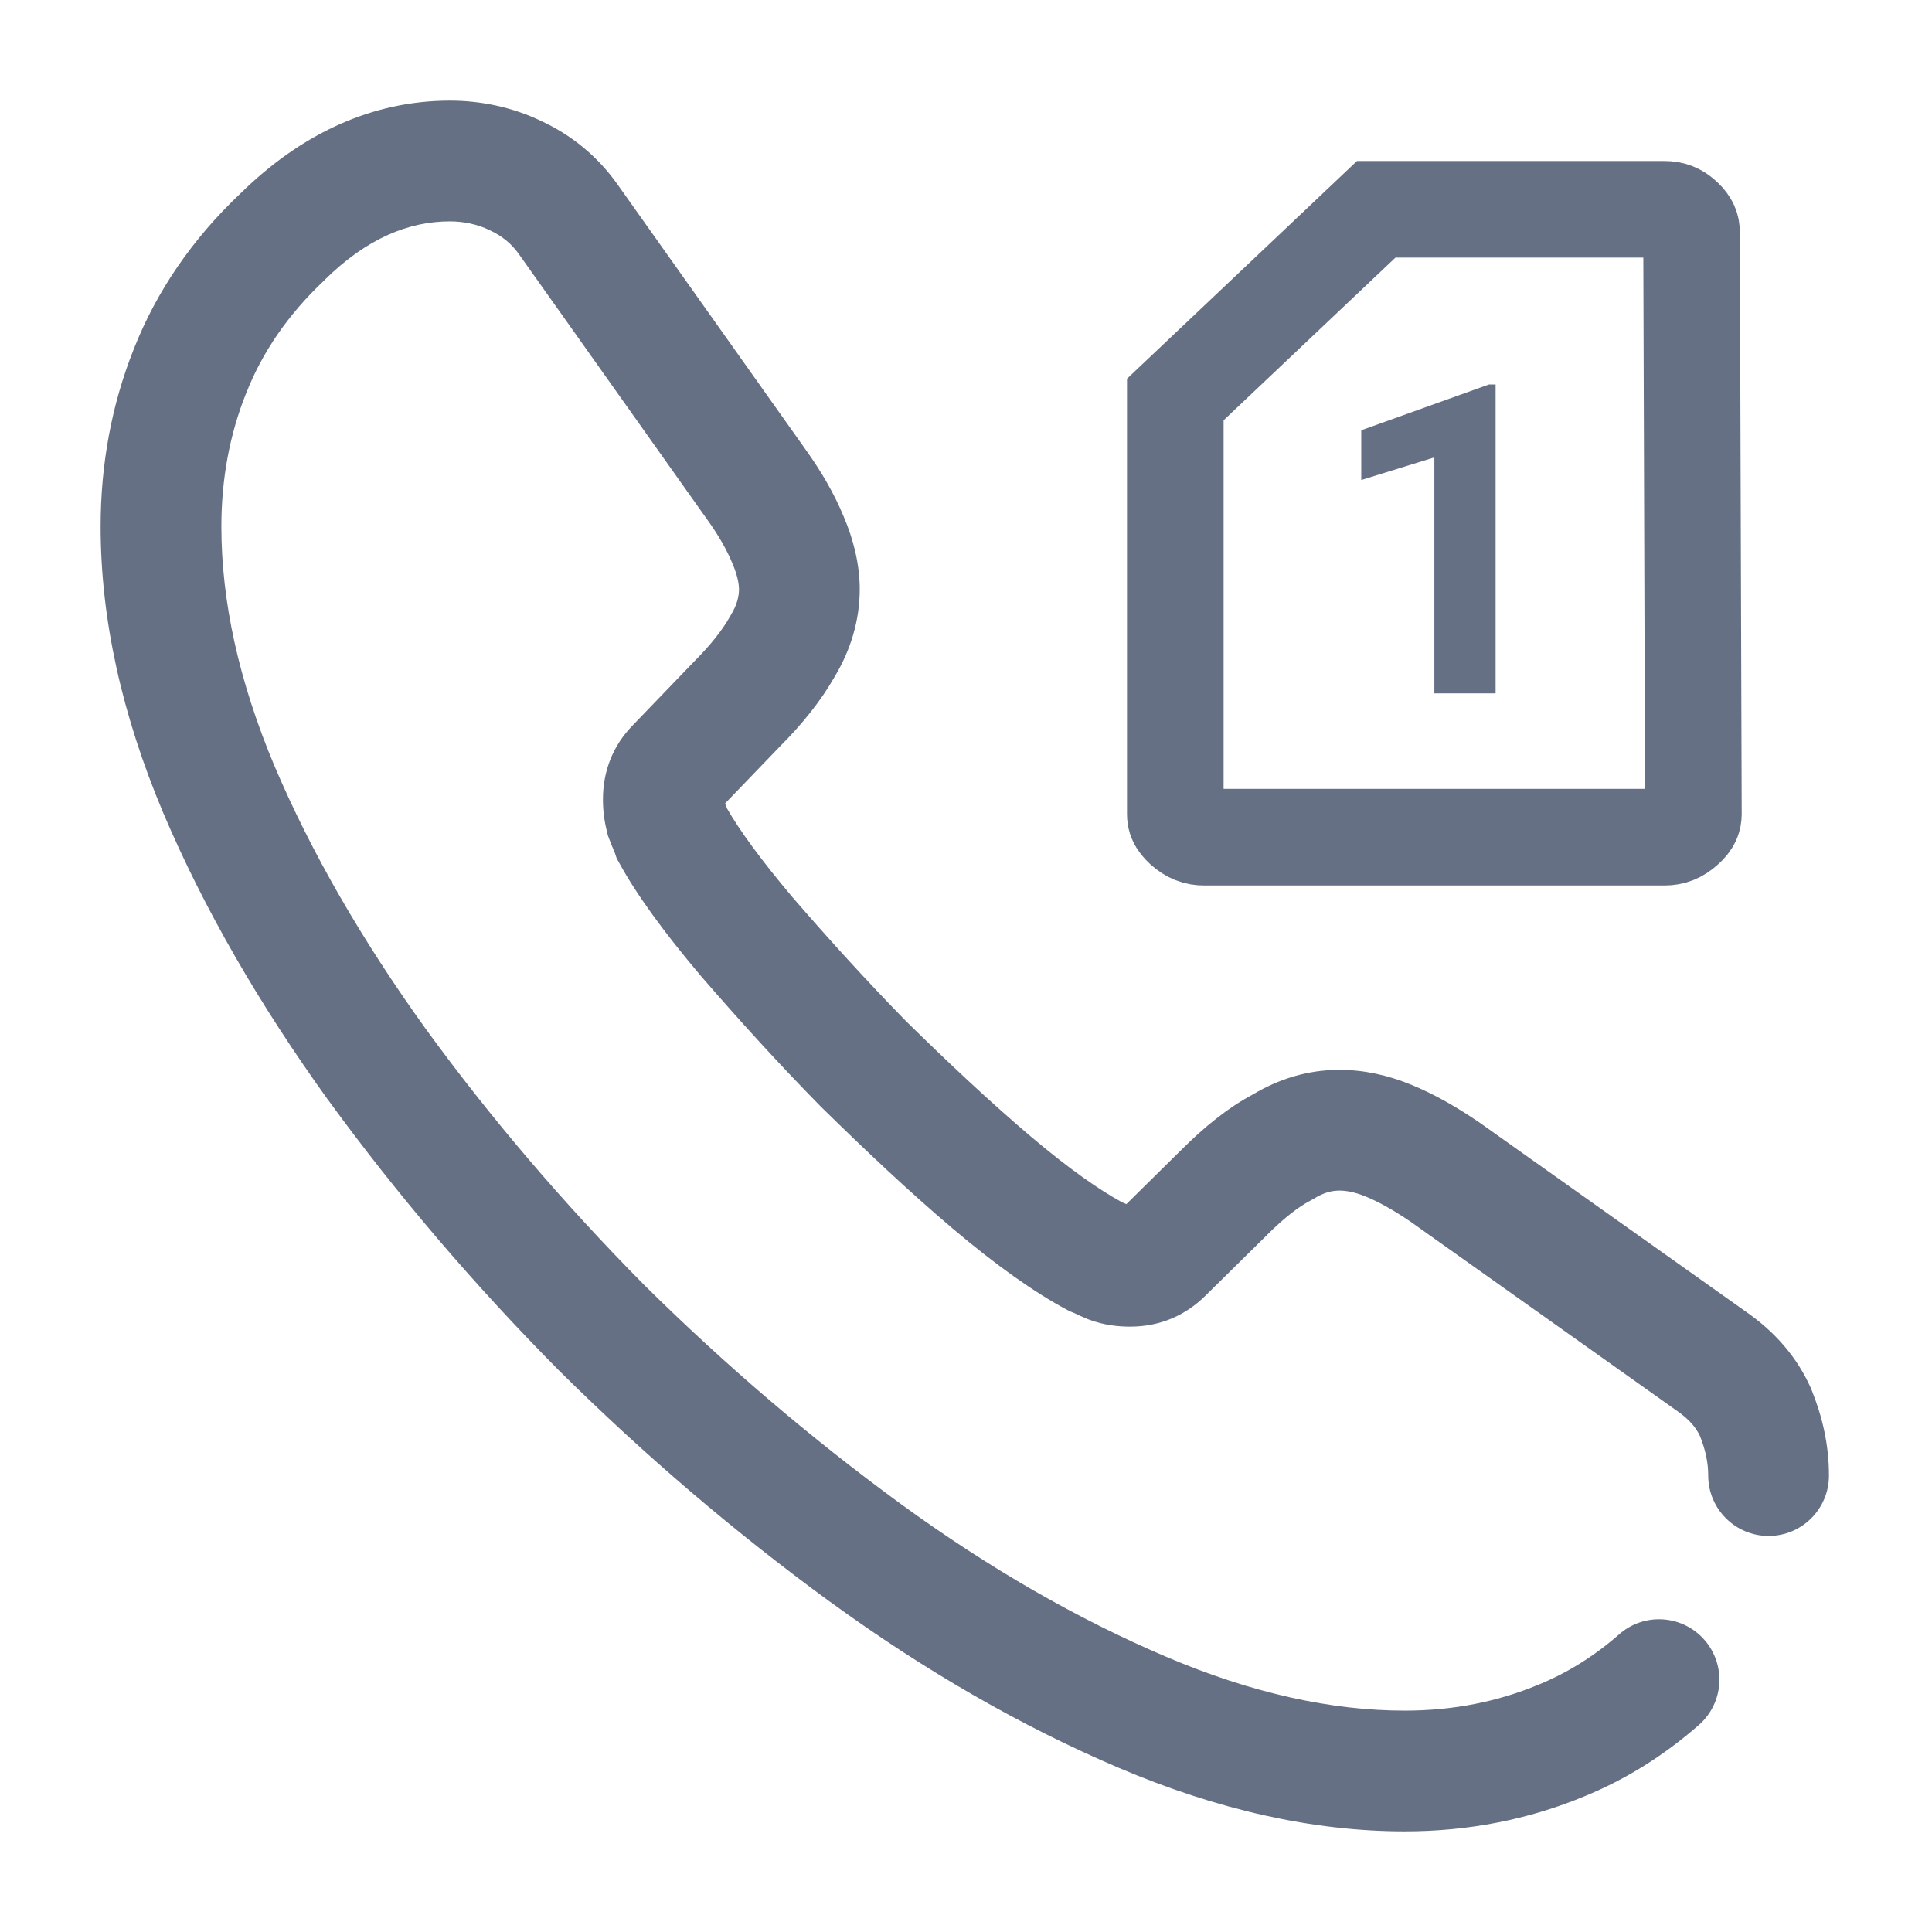
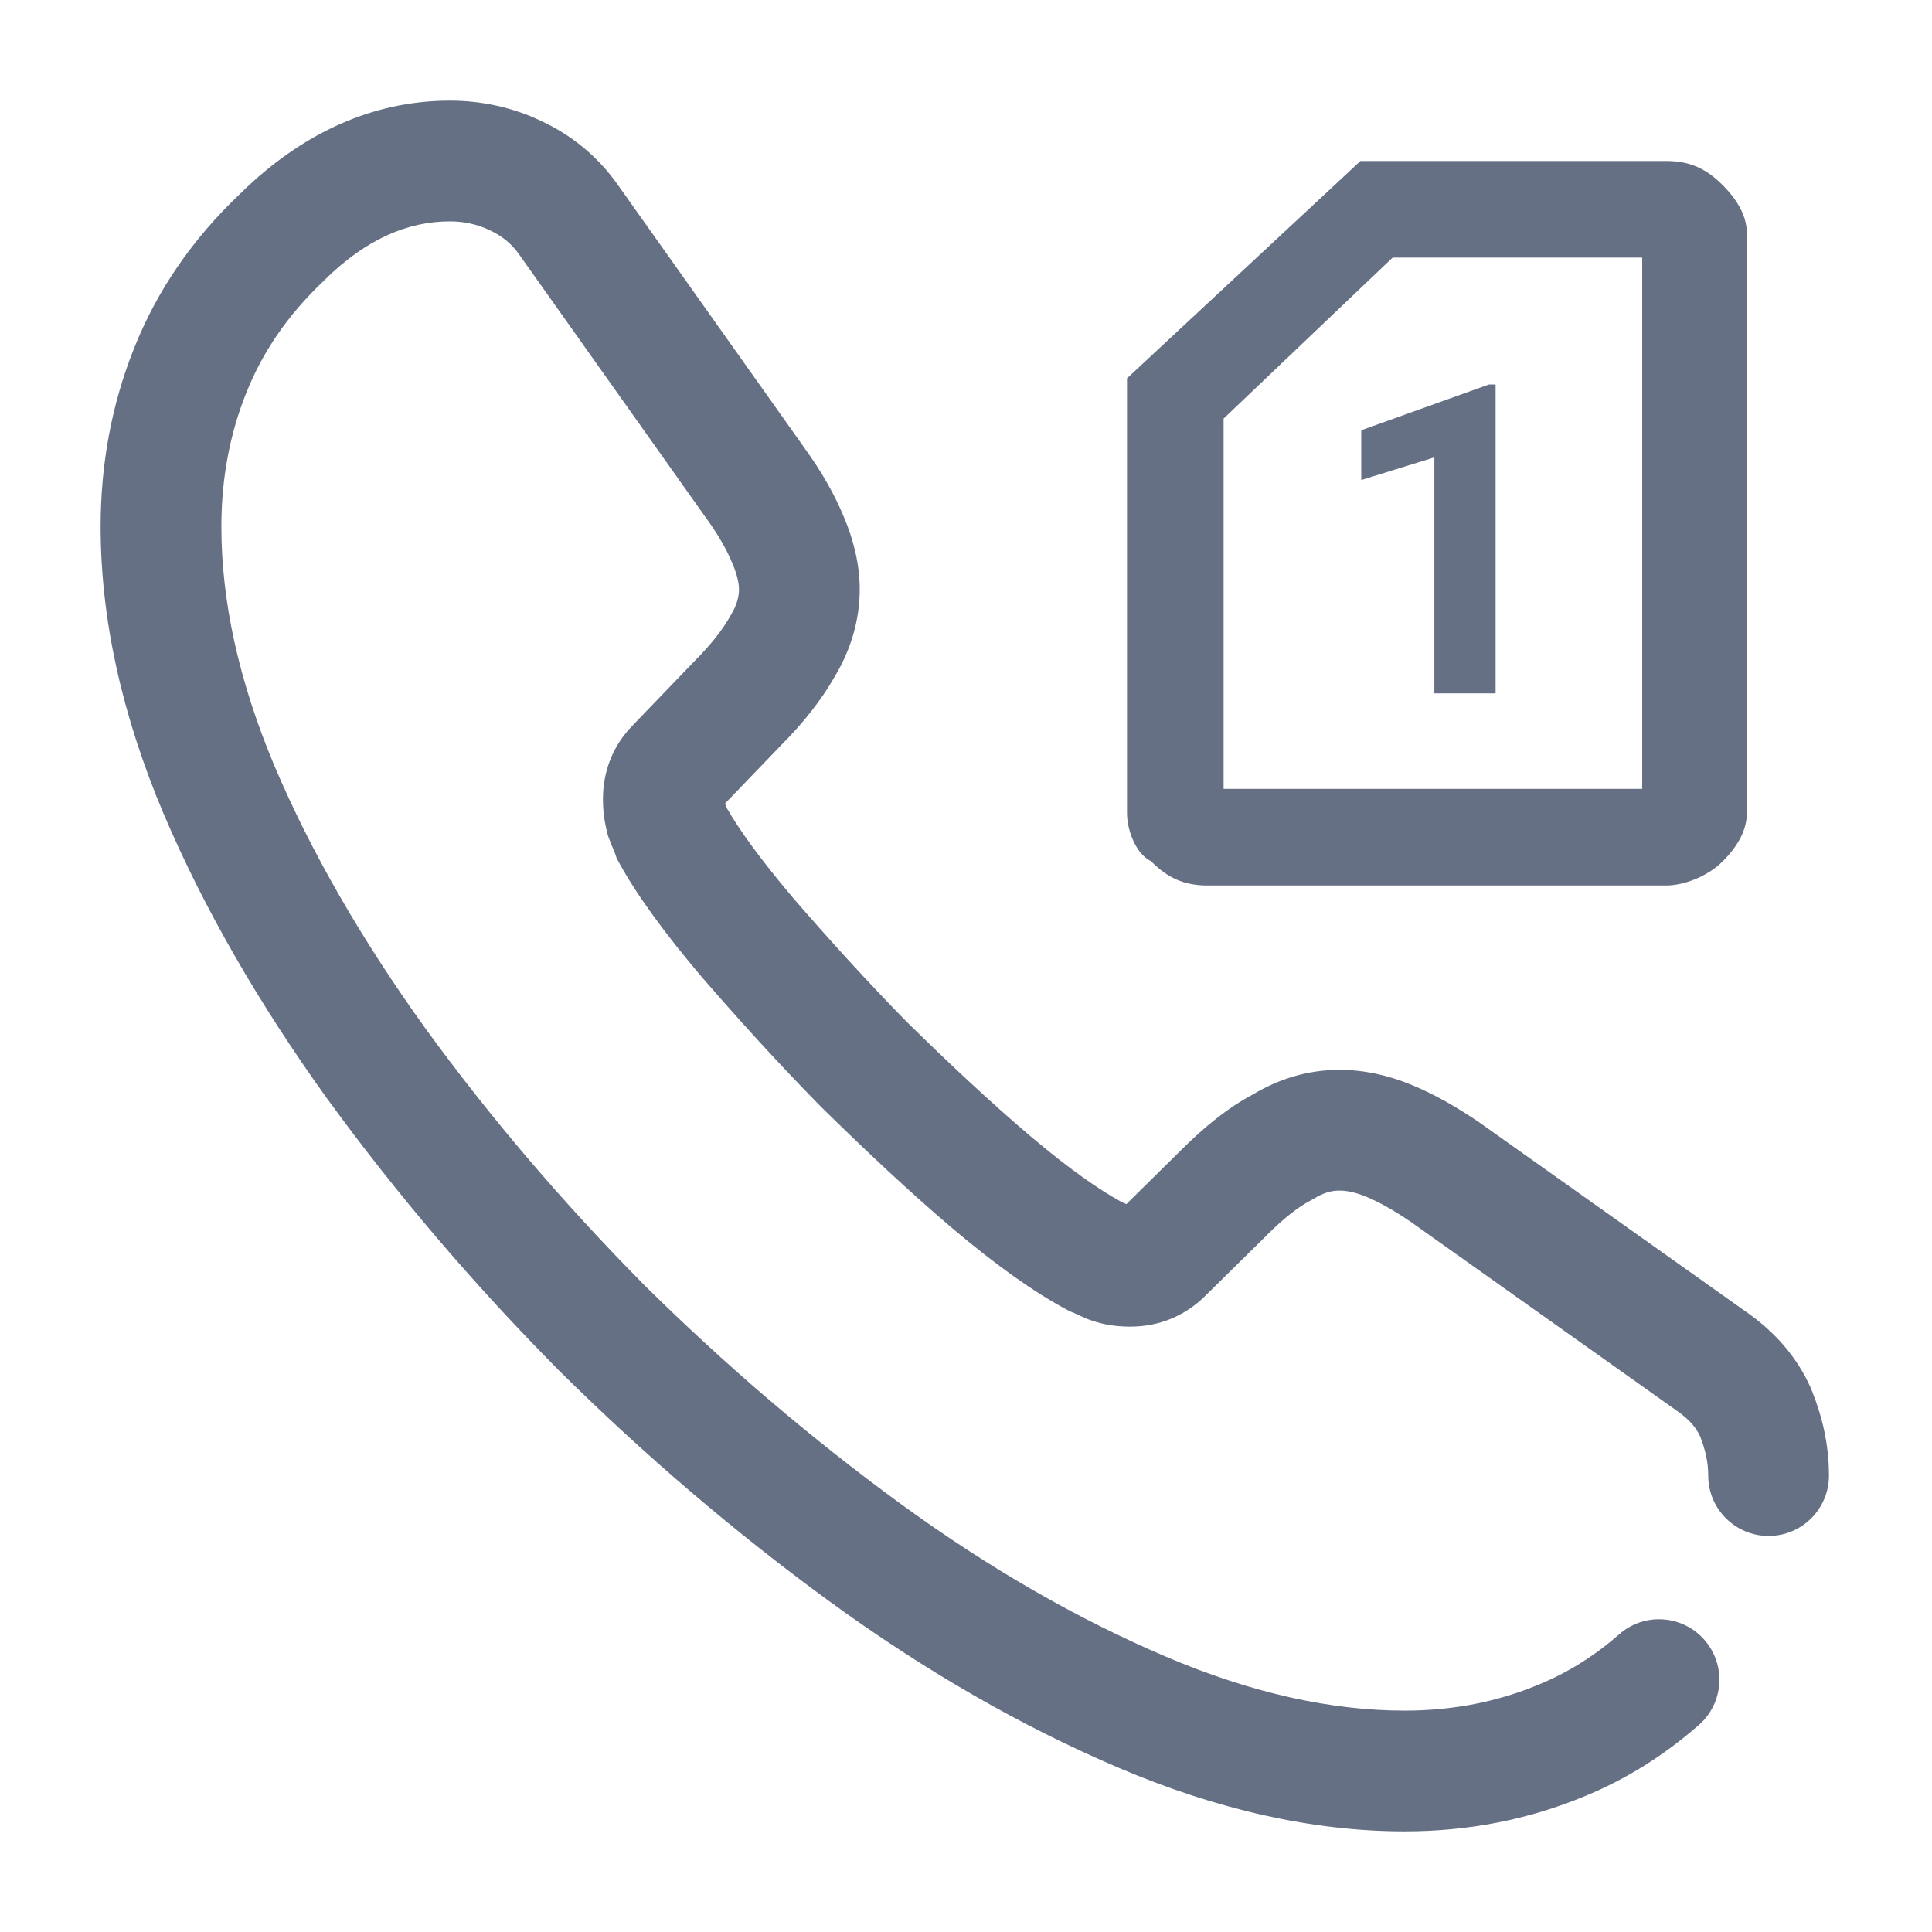
<svg xmlns="http://www.w3.org/2000/svg" width="24" height="24" viewBox="0 0 24 24" fill="none">
-   <path d="M18.579 8.613H17.818V5.682L16.91 5.963V5.345L18.497 4.776H18.579V8.613Z" fill="#667085" />
-   <path d="M21.013 2.887L21.013 2.889L21.036 10.113C21.036 10.113 21.036 10.113 21.036 10.113C21.035 10.167 21.023 10.218 20.941 10.292L20.941 10.292C20.855 10.371 20.774 10.4 20.675 10.4H14.96C14.861 10.4 14.781 10.371 14.694 10.293C14.613 10.218 14.6 10.167 14.6 10.113V4.963L17.096 2.6H20.675C20.773 2.6 20.846 2.628 20.922 2.7C20.997 2.771 21.013 2.825 21.013 2.887Z" stroke="#667085" stroke-width="1.2" />
-   <path fill-rule="evenodd" clip-rule="evenodd" d="M5.59 2.75C5.082 2.75 4.563 2.956 4.036 3.474L4.03 3.48L4.025 3.486C3.57 3.915 3.255 4.384 3.058 4.885L3.056 4.889C2.854 5.394 2.75 5.949 2.75 6.54C2.75 7.463 2.963 8.453 3.411 9.518C3.865 10.587 4.495 11.678 5.288 12.78C6.093 13.887 6.998 14.947 8 15.96C9.014 16.963 10.074 17.867 11.192 18.684C12.291 19.484 13.392 20.115 14.484 20.58C15.559 21.038 16.549 21.25 17.45 21.25C18.055 21.25 18.606 21.138 19.111 20.928L19.116 20.926C19.471 20.78 19.802 20.575 20.115 20.301C20.426 20.028 20.9 20.059 21.173 20.371C21.446 20.683 21.415 21.157 21.103 21.429C20.672 21.806 20.203 22.101 19.686 22.313C18.992 22.602 18.244 22.75 17.45 22.75C16.311 22.75 15.121 22.482 13.896 21.96C12.688 21.445 11.489 20.756 10.309 19.896L10.308 19.896C9.127 19.033 8.008 18.079 6.942 17.023L6.937 17.018C5.881 15.952 4.927 14.833 4.074 13.661L4.071 13.658C3.225 12.481 2.535 11.293 2.03 10.103L2.029 10.101C1.517 8.886 1.25 7.697 1.25 6.54C1.25 5.772 1.386 5.027 1.663 4.333C1.945 3.618 2.388 2.969 2.99 2.4C3.742 1.662 4.621 1.25 5.59 1.25C5.973 1.25 6.363 1.331 6.719 1.501C7.088 1.672 7.423 1.934 7.684 2.309L10 5.574C10.205 5.859 10.366 6.138 10.482 6.42C10.6 6.697 10.68 7.006 10.68 7.32C10.68 7.707 10.567 8.077 10.367 8.409C10.197 8.708 9.964 8.996 9.696 9.265L9.007 9.981C9.014 9.997 9.023 10.02 9.033 10.046C9.183 10.308 9.448 10.677 9.85 11.152C10.29 11.661 10.757 12.176 11.26 12.69C11.792 13.212 12.296 13.686 12.805 14.118C13.286 14.525 13.661 14.784 13.933 14.932C13.955 14.942 13.975 14.951 13.992 14.958L14.681 14.278C14.955 14.005 15.248 13.764 15.561 13.597C15.888 13.402 16.245 13.29 16.64 13.29C16.94 13.29 17.236 13.354 17.534 13.476C17.817 13.592 18.094 13.751 18.372 13.94L18.378 13.944L21.691 16.296C22.046 16.543 22.323 16.855 22.497 17.248L22.502 17.26L22.506 17.271C22.634 17.59 22.72 17.935 22.72 18.33C22.72 18.744 22.384 19.08 21.97 19.08C21.556 19.08 21.22 18.744 21.22 18.33C21.22 18.169 21.188 18.018 21.119 17.842C21.072 17.74 20.991 17.636 20.833 17.527L20.826 17.522L17.522 15.176C17.303 15.027 17.122 14.928 16.966 14.864C16.824 14.806 16.72 14.79 16.64 14.79C16.544 14.79 16.447 14.813 16.32 14.891L16.299 14.903L16.277 14.915C16.139 14.987 15.96 15.121 15.74 15.34L15.737 15.344L14.978 16.092C14.736 16.334 14.418 16.48 14.04 16.48C13.892 16.48 13.716 16.463 13.527 16.392L13.511 16.386L13.495 16.379C13.449 16.36 13.407 16.341 13.38 16.328C13.348 16.313 13.337 16.308 13.332 16.306L13.294 16.291L13.259 16.273C12.854 16.058 12.378 15.721 11.835 15.262L11.835 15.262C11.285 14.795 10.751 14.291 10.205 13.755L10.2 13.75L10.195 13.745C9.661 13.202 9.171 12.66 8.713 12.131L8.707 12.124C8.254 11.589 7.907 11.114 7.692 10.719L7.66 10.661L7.639 10.598C7.639 10.598 7.636 10.59 7.623 10.56C7.622 10.557 7.621 10.554 7.62 10.551C7.607 10.522 7.587 10.476 7.568 10.423L7.553 10.383L7.542 10.342C7.51 10.213 7.49 10.081 7.49 9.93C7.49 9.591 7.606 9.267 7.864 9.006L8.625 8.215L8.63 8.21C8.836 8.004 8.979 7.817 9.067 7.661L9.073 7.65L9.079 7.64C9.155 7.516 9.18 7.409 9.18 7.32C9.18 7.256 9.161 7.147 9.101 7.005L9.096 6.994C9.032 6.839 8.934 6.66 8.781 6.448L8.778 6.444L6.453 3.167C6.356 3.026 6.234 2.93 6.086 2.861L6.075 2.856C5.933 2.788 5.765 2.75 5.59 2.75Z" fill="#667085" />
+   <path fill-rule="evenodd" clip-rule="evenodd" d="M4.036 3.474C4.563 2.956 5.082 2.75 5.59 2.75C5.765 2.75 5.933 2.788 6.075 2.856L6.086 2.861C6.234 2.93 6.356 3.026 6.453 3.167L8.778 6.444L8.781 6.448C8.934 6.66 9.032 6.839 9.096 6.994L9.101 7.005C9.161 7.147 9.18 7.256 9.18 7.32C9.18 7.409 9.155 7.516 9.079 7.64L9.073 7.65L9.067 7.661C8.979 7.817 8.836 8.004 8.63 8.21L8.625 8.215L7.864 9.006C7.606 9.267 7.49 9.591 7.49 9.93C7.49 10.081 7.51 10.213 7.542 10.342L7.553 10.383L7.568 10.423C7.587 10.476 7.607 10.522 7.62 10.551L7.623 10.56C7.636 10.59 7.639 10.598 7.639 10.598L7.66 10.661L7.692 10.719C7.907 11.114 8.254 11.589 8.707 12.124L8.713 12.131C9.171 12.66 9.661 13.202 10.195 13.745L10.2 13.75L10.205 13.755C10.751 14.291 11.285 14.795 11.835 15.262L11.835 15.262C12.378 15.721 12.854 16.058 13.259 16.273L13.294 16.291L13.332 16.306C13.337 16.308 13.348 16.313 13.38 16.328L13.388 16.332C13.415 16.344 13.453 16.362 13.495 16.379L13.511 16.386L13.527 16.392C13.716 16.463 13.892 16.48 14.04 16.48C14.418 16.48 14.736 16.334 14.978 16.092L15.737 15.344L15.74 15.34C15.96 15.121 16.139 14.987 16.277 14.915L16.299 14.903L16.32 14.891C16.447 14.813 16.544 14.79 16.64 14.79C16.72 14.79 16.824 14.806 16.966 14.864C17.122 14.928 17.303 15.027 17.522 15.176L20.826 17.522L20.833 17.527C20.991 17.636 21.072 17.74 21.119 17.842C21.188 18.018 21.22 18.169 21.22 18.33C21.22 18.744 21.556 19.08 21.97 19.08C22.384 19.08 22.72 18.744 22.72 18.33C22.72 17.935 22.634 17.59 22.506 17.271L22.502 17.26L22.497 17.248C22.323 16.855 22.046 16.543 21.691 16.296L18.378 13.944L18.372 13.94C18.094 13.751 17.817 13.592 17.534 13.476C17.236 13.354 16.94 13.29 16.64 13.29C16.245 13.29 15.888 13.402 15.561 13.597C15.248 13.764 14.955 14.005 14.681 14.278L13.992 14.958C13.975 14.951 13.955 14.942 13.933 14.932C13.661 14.784 13.286 14.525 12.805 14.118C12.296 13.686 11.792 13.212 11.26 12.69C10.757 12.176 10.29 11.661 9.85 11.152C9.448 10.677 9.183 10.308 9.033 10.046C9.023 10.02 9.014 9.997 9.007 9.981L9.696 9.265C9.964 8.996 10.197 8.708 10.367 8.409C10.567 8.077 10.68 7.707 10.68 7.32C10.68 7.006 10.6 6.697 10.482 6.42C10.366 6.138 10.205 5.859 10 5.574L7.684 2.309C7.423 1.934 7.088 1.672 6.719 1.501C6.363 1.331 5.973 1.25 5.59 1.25C4.621 1.25 3.742 1.662 2.99 2.4C2.388 2.969 1.945 3.618 1.663 4.333C1.386 5.027 1.25 5.772 1.25 6.54C1.25 7.697 1.517 8.886 2.029 10.101L2.03 10.103C2.535 11.293 3.225 12.481 4.071 13.658L4.074 13.661C4.927 14.833 5.881 15.952 6.937 17.018L6.942 17.023C8.008 18.079 9.127 19.033 10.308 19.896L10.309 19.896C11.489 20.756 12.688 21.445 13.896 21.96C15.121 22.482 16.311 22.75 17.45 22.75C18.244 22.75 18.992 22.602 19.686 22.313C20.203 22.101 20.672 21.806 21.103 21.429C21.415 21.157 21.446 20.683 21.173 20.371C20.9 20.059 20.426 20.028 20.115 20.301C19.802 20.575 19.471 20.78 19.116 20.926L19.111 20.928C18.606 21.138 18.055 21.25 17.45 21.25C16.549 21.25 15.559 21.038 14.484 20.58C13.392 20.115 12.291 19.484 11.192 18.684C10.074 17.867 9.014 16.963 8 15.96C6.998 14.947 6.093 13.887 5.288 12.78C4.495 11.678 3.865 10.587 3.411 9.518C2.963 8.453 2.75 7.463 2.75 6.54C2.75 5.949 2.854 5.394 3.056 4.889L3.058 4.885C3.255 4.384 3.57 3.915 4.025 3.486L4.03 3.48L4.036 3.474ZM20.7 11H15C14.7 11 14.5 10.9 14.3 10.7C14.1 10.6 14 10.3 14 10.1V4.7L16.9 2H20.7C21 2 21.2 2.1 21.4 2.3C21.6 2.5 21.7 2.7 21.7 2.9V10.1C21.7 10.3 21.6 10.5 21.4 10.7C21.2 10.9 20.9 11 20.7 11ZM15.2 9.8H20.4V3.2H17.3L15.2 5.2V9.8ZM18.579 8.613H17.818V5.682L16.91 5.963V5.345L18.497 4.776H18.579V8.613Z" fill="#667085" />
</svg>
